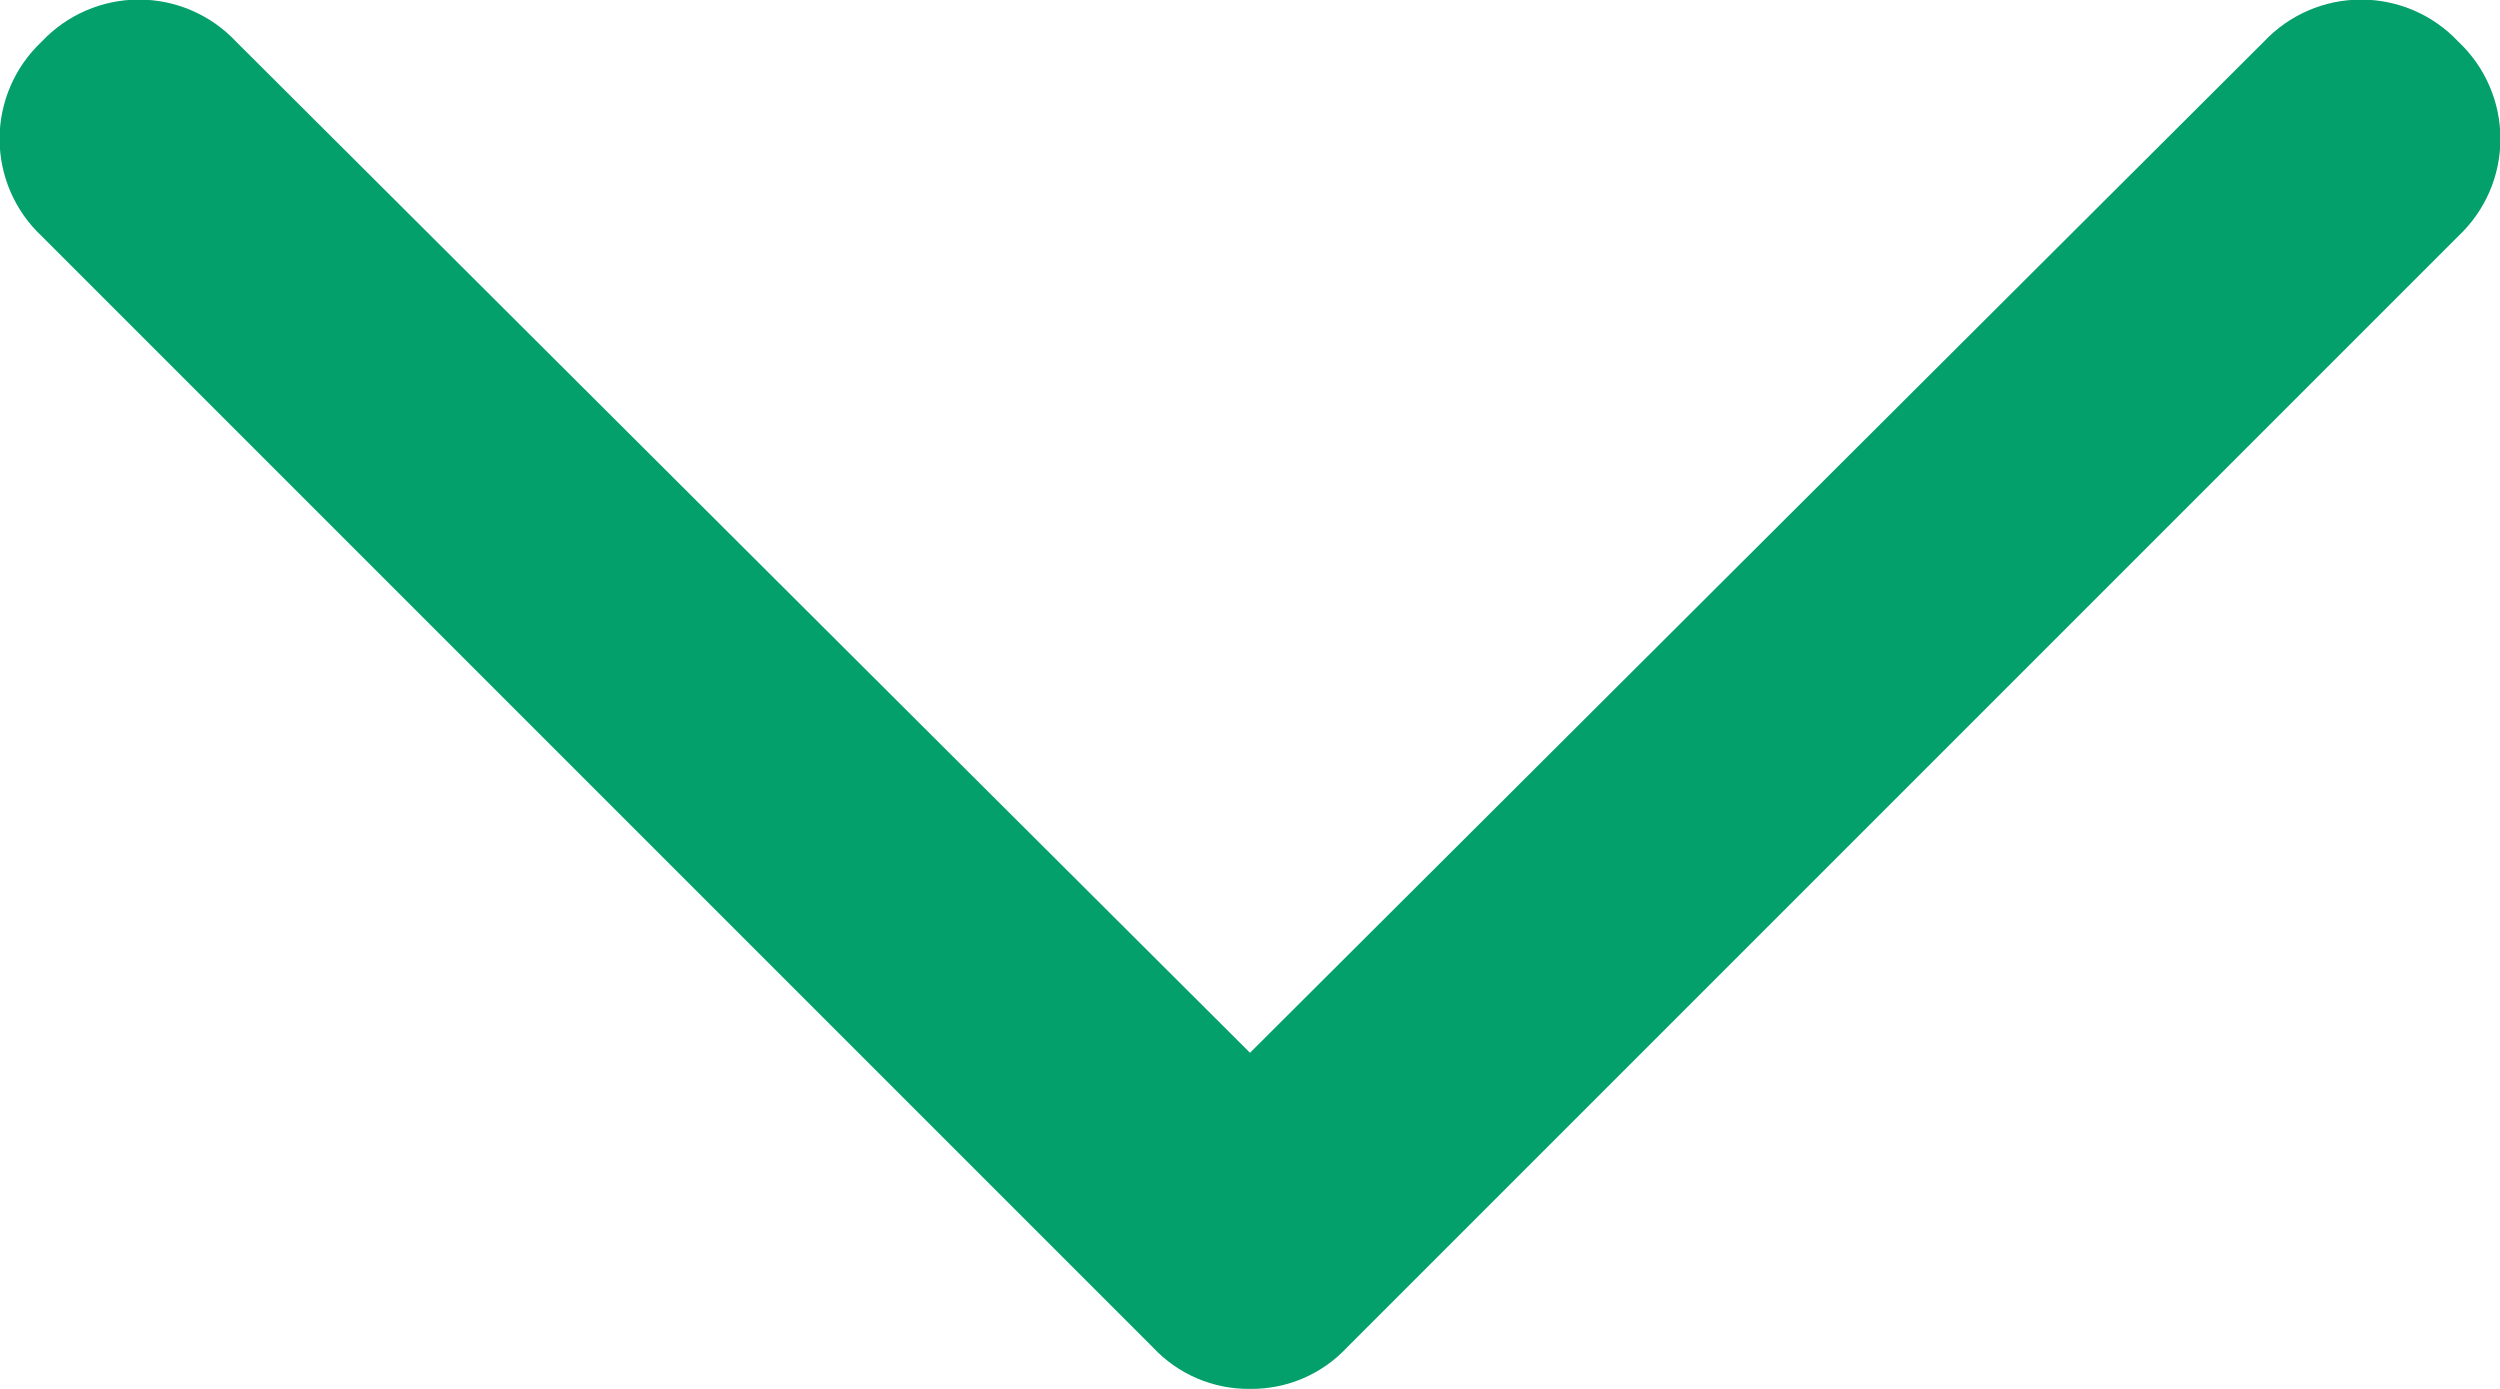
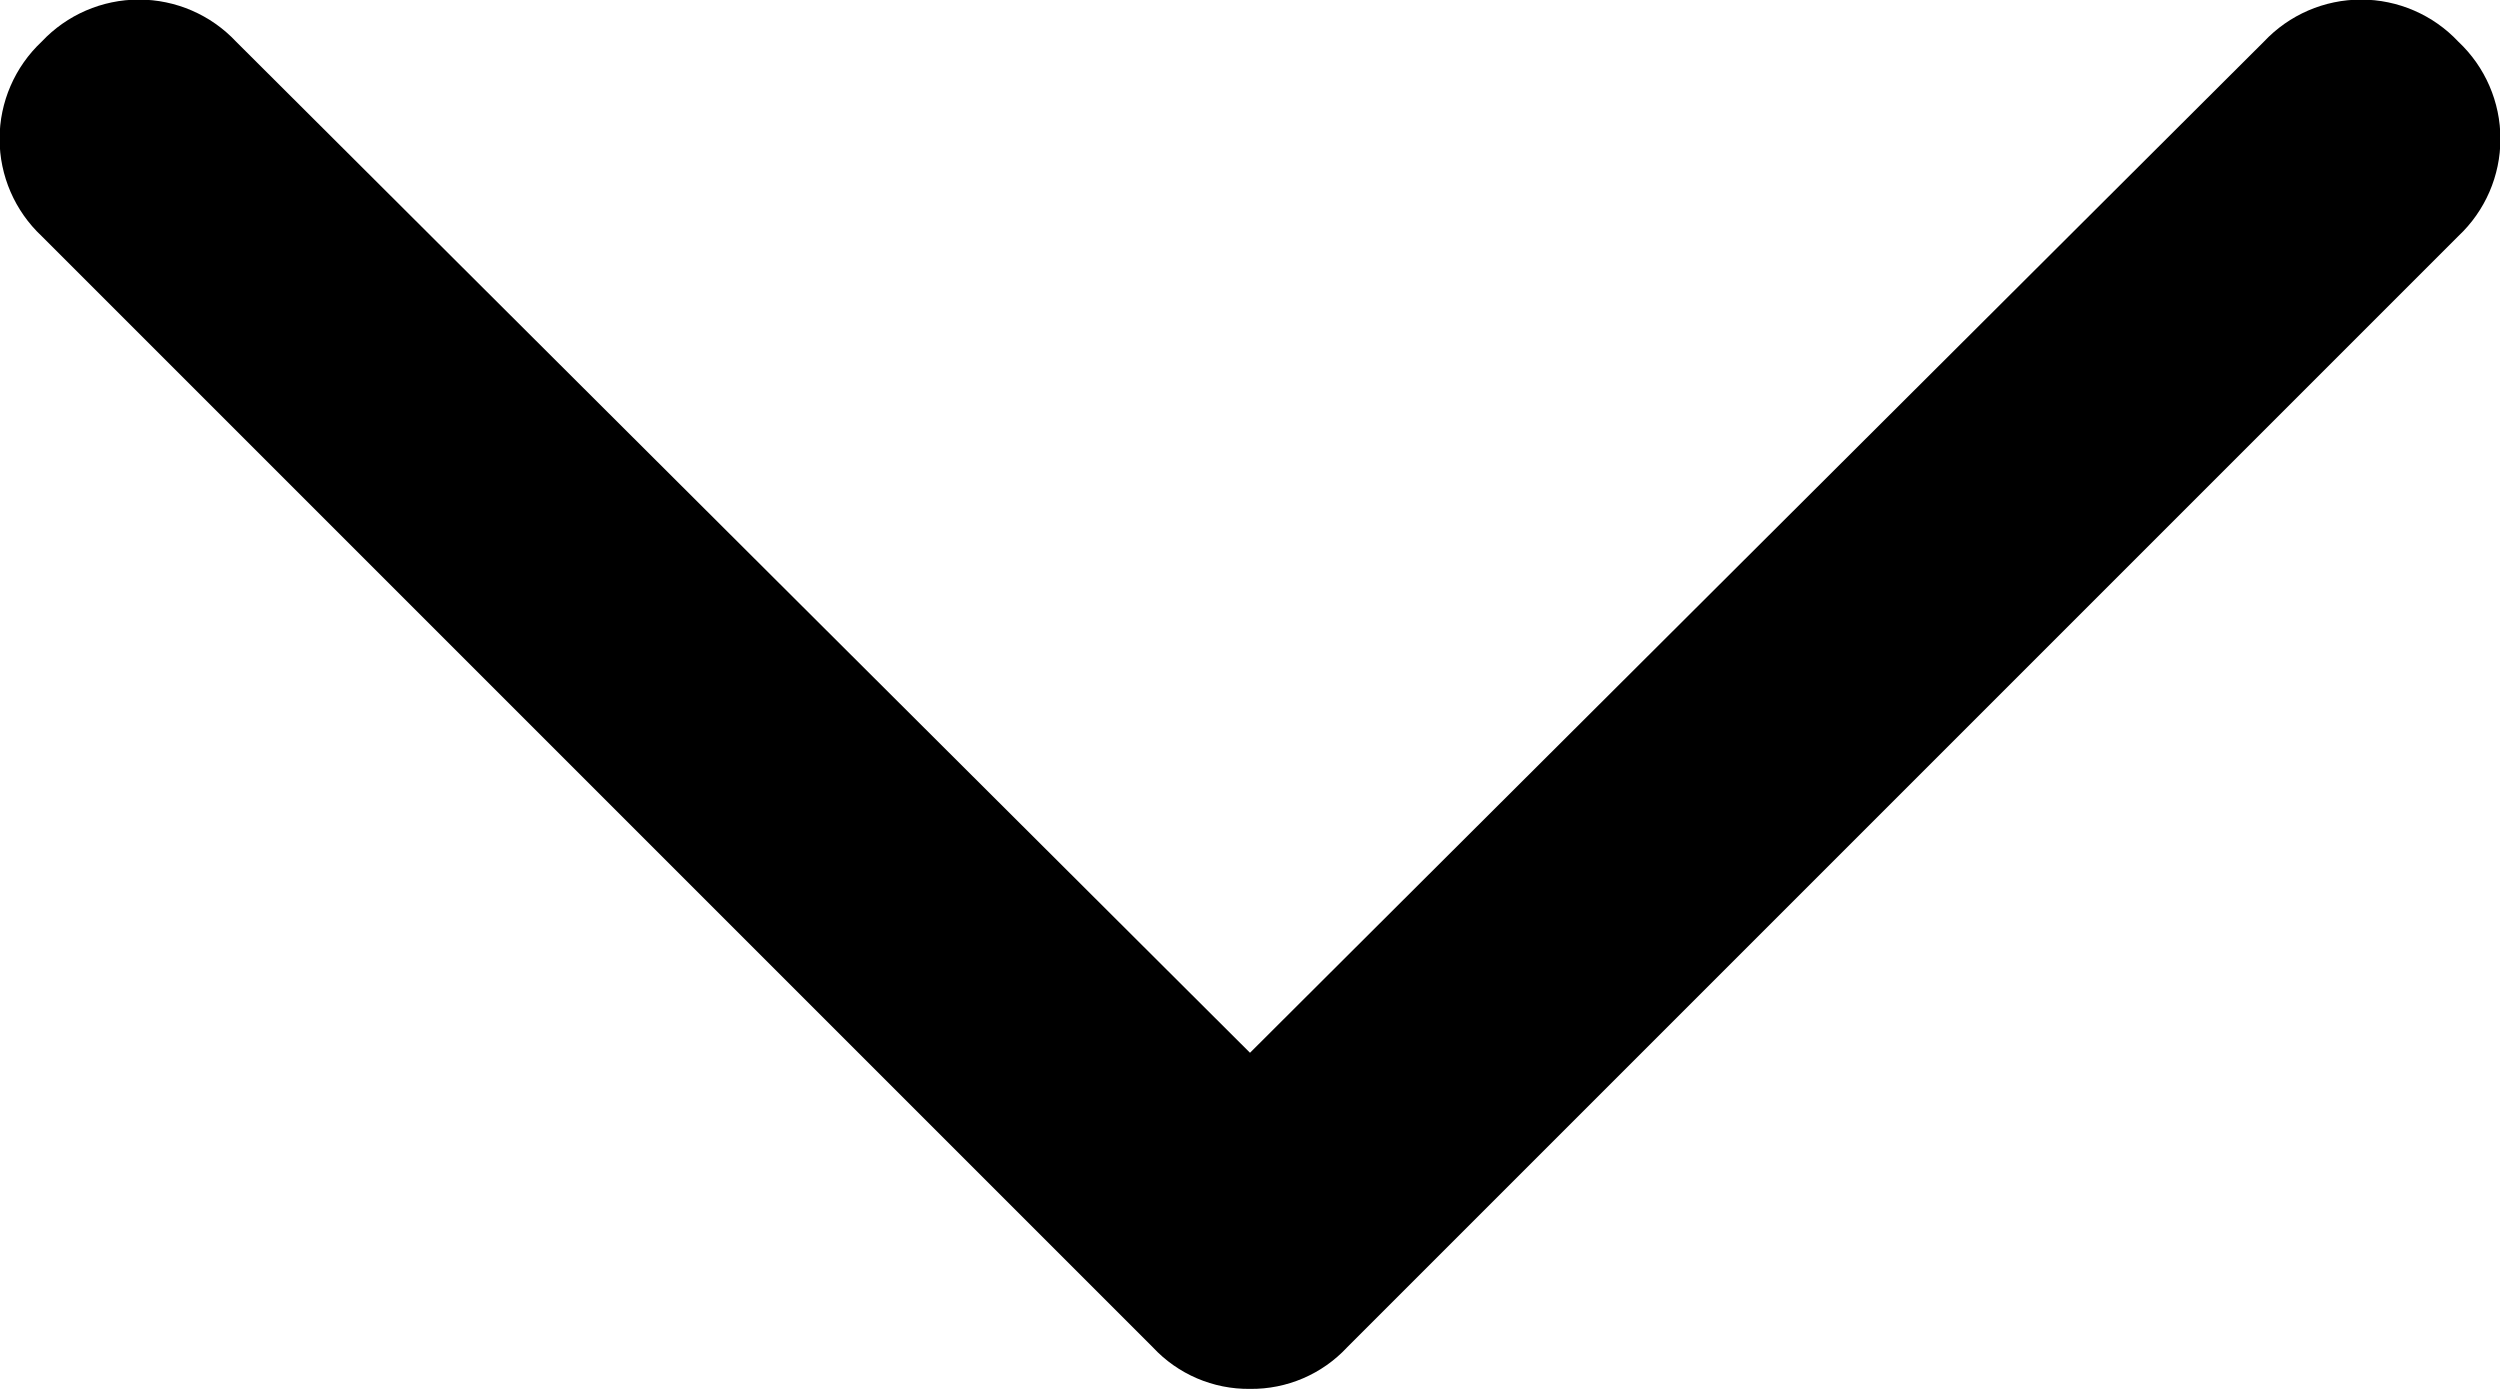
<svg xmlns="http://www.w3.org/2000/svg" viewBox="0 0 9 5">
-   <defs>
-     <style>.cls-1{fill:#03a06c;}</style>
-   </defs>
-   <g id="Слой_2" data-name="Слой 2">
-     <g id="Слой_1-2" data-name="Слой 1">
-       <path class="cls-1" d="M4.5,5a.47.47,0,0,1-.35-.15l-4-4a.48.48,0,0,1,0-.7.48.48,0,0,1,.7,0L4.5,3.79,8.15.15a.48.48,0,0,1,.7,0,.48.48,0,0,1,0,.7l-4,4A.47.47,0,0,1,4.5,5Z" />
-     </g>
-   </g>
+   <path class="cls-1" d="M4.5,5a.47.47,0,0,1-.35-.15l-4-4a.48.48,0,0,1,0-.7.48.48,0,0,1,.7,0L4.5,3.79,8.15.15a.48.48,0,0,1,.7,0,.48.48,0,0,1,0,.7l-4,4A.47.47,0,0,1,4.5,5Z" />
</svg>
